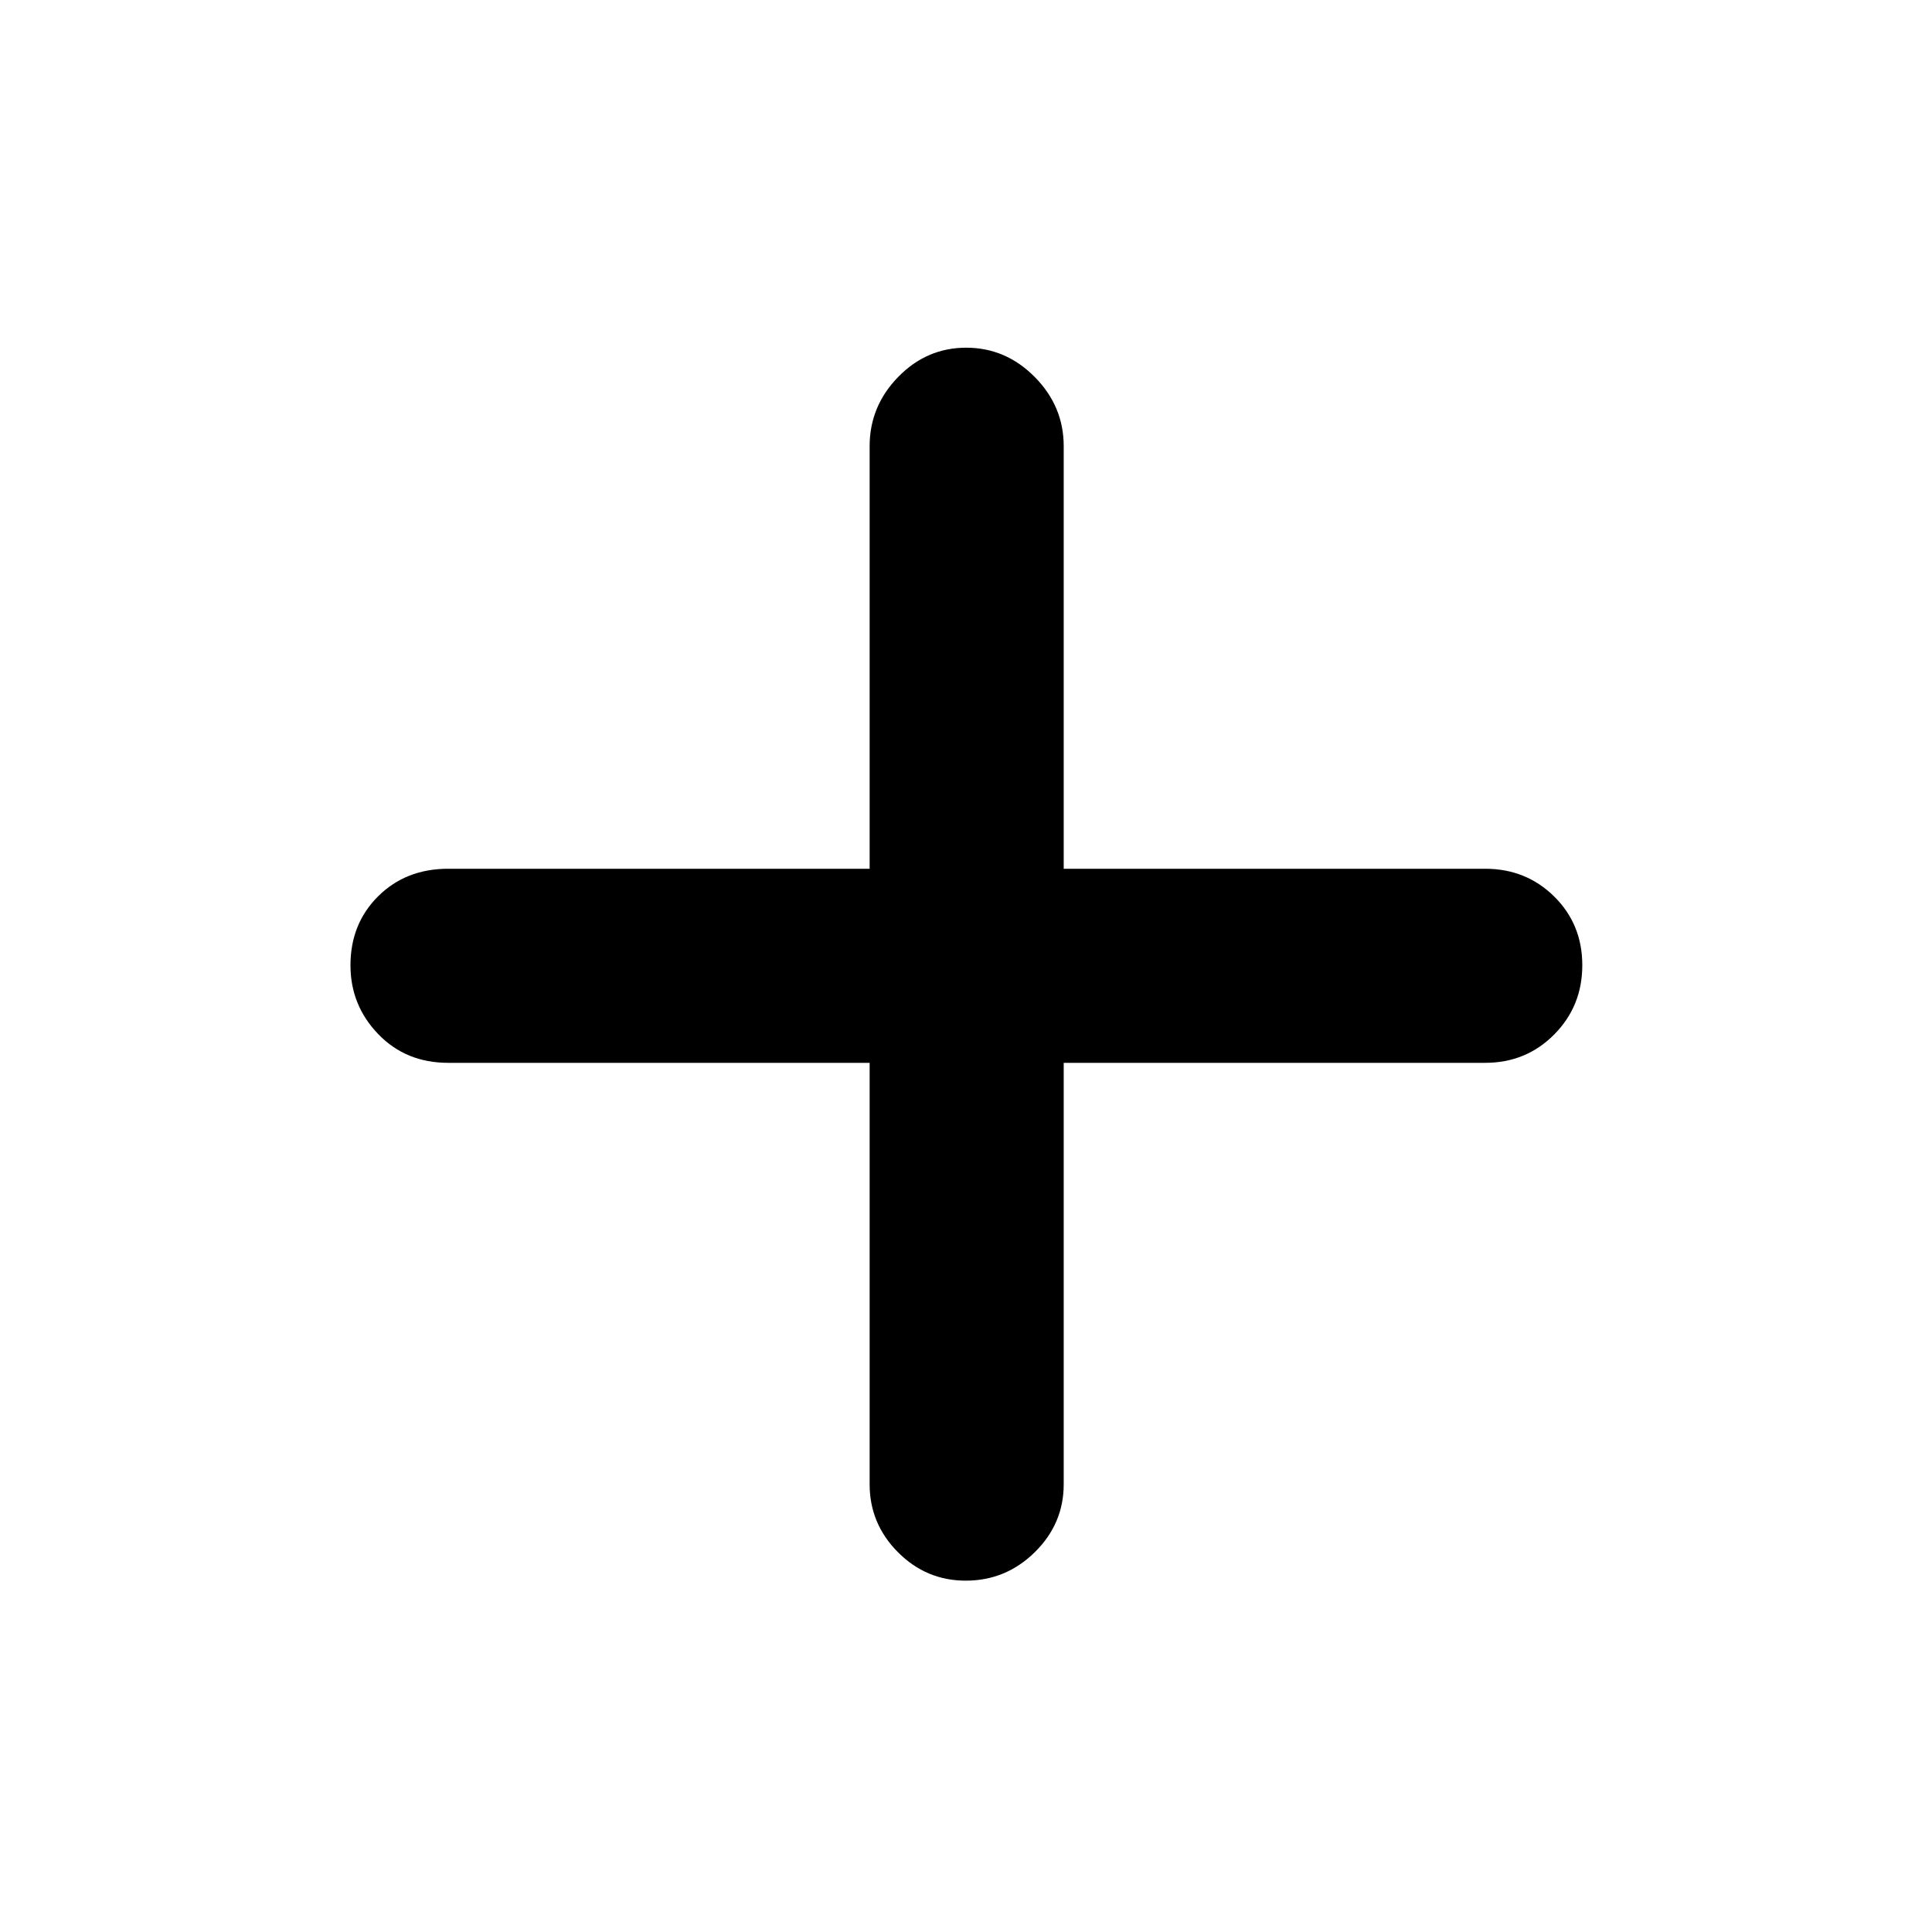
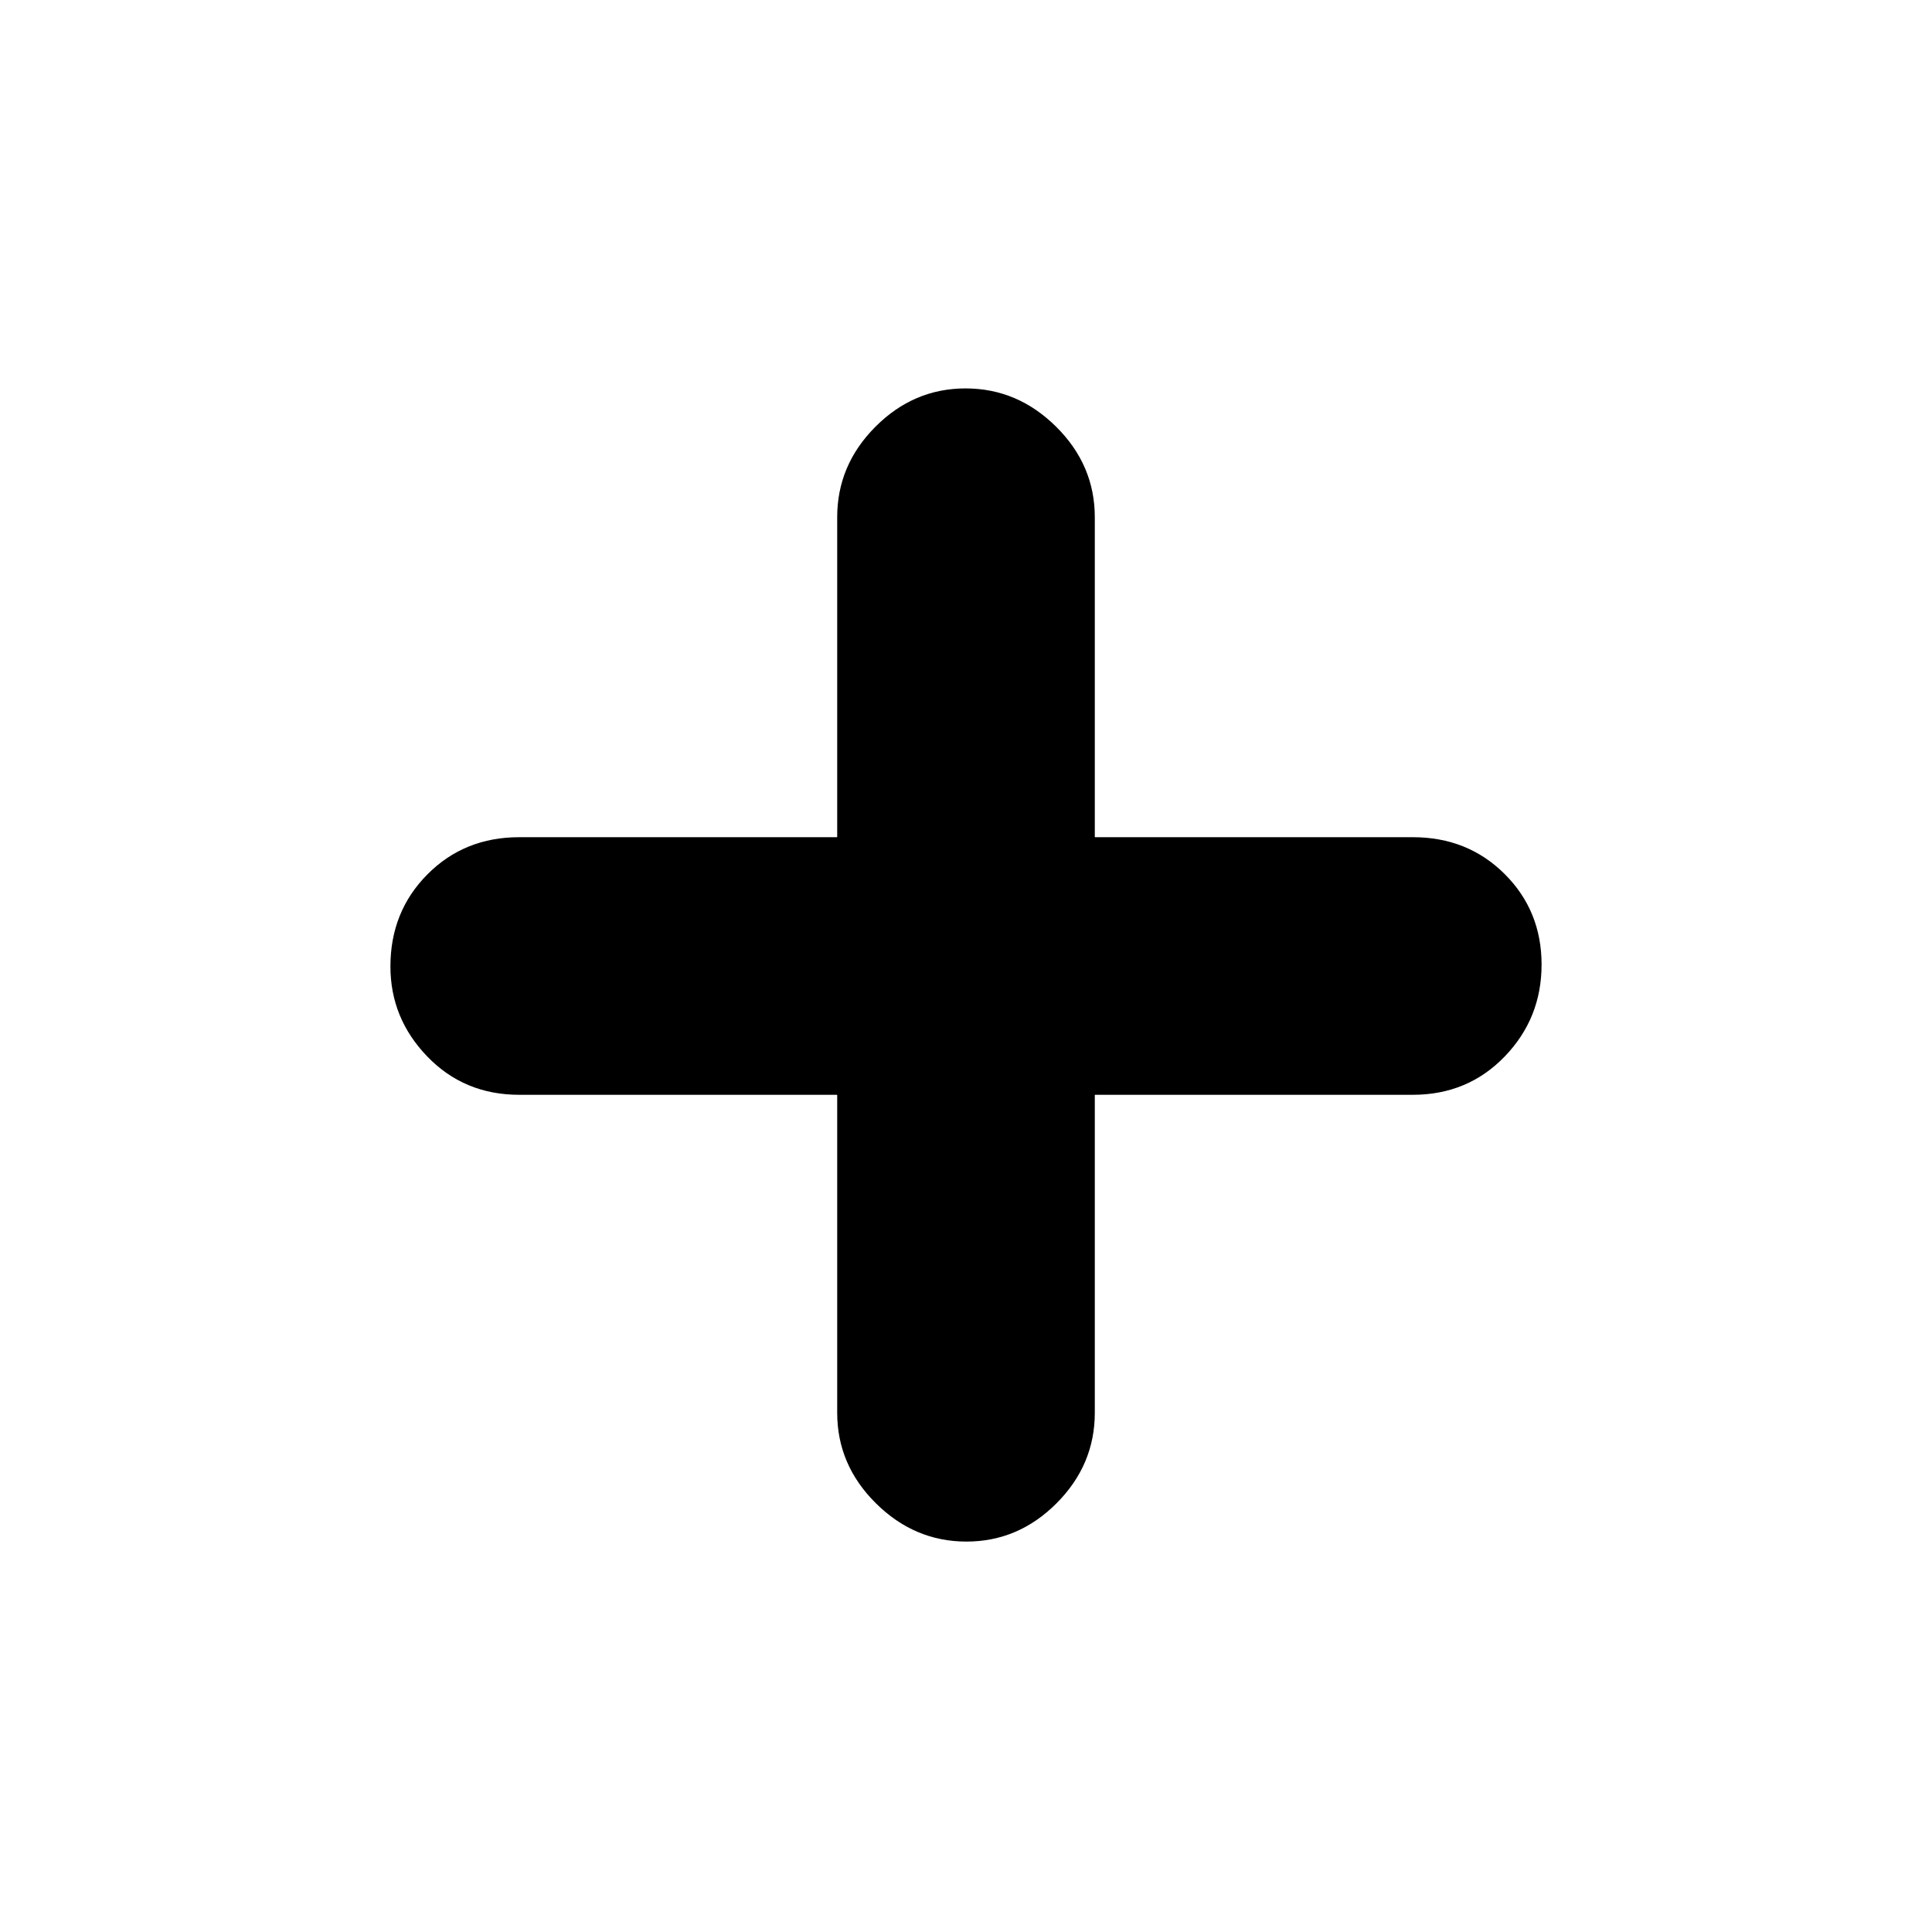
- <svg xmlns="http://www.w3.org/2000/svg" height="30" viewBox="0 -960 960 960" width="30">
-   <path d="M432.116-431.884h-209.42q-21.036 0-34.794-14.309-13.757-14.31-13.757-34.148 0-20.63 13.757-34.304 13.758-13.674 34.794-13.674h209.42v-209.985q0-19.831 14.175-34.379 14.175-14.549 33.814-14.549 19.64 0 34.043 14.549 14.403 14.548 14.403 34.379v209.985h209.42q20.339 0 34.3 13.791 13.961 13.791 13.961 34.138 0 20.347-13.961 34.427-13.961 14.079-34.3 14.079h-209.42v209.42q0 19.595-14.37 33.74-14.37 14.144-34.298 14.144-19.645 0-33.706-14.144-14.061-14.145-14.061-33.74v-209.42Z" />
+ <svg xmlns="http://www.w3.org/2000/svg" height="20" viewBox="0 -960 960 960" width="20">
+   <path d="M416-416H258q-27.3 0-45.65-18.989-18.35-18.99-18.35-44.8Q194-507 212.35-525.5T258-544h158v-159q0-25.9 18.989-44.95 18.99-19.05 44.8-19.05 25.811 0 45.011 19.05Q544-728.9 544-703v159h158q27.3 0 45.65 18.289 18.35 18.29 18.35 45Q766-454 747.65-435T702-416H544v158q0 25.9-18.99 44.95Q506.021-194 480.211-194q-25.811 0-45.011-19.05Q416-232.1 416-258v-158Z" />
</svg>
